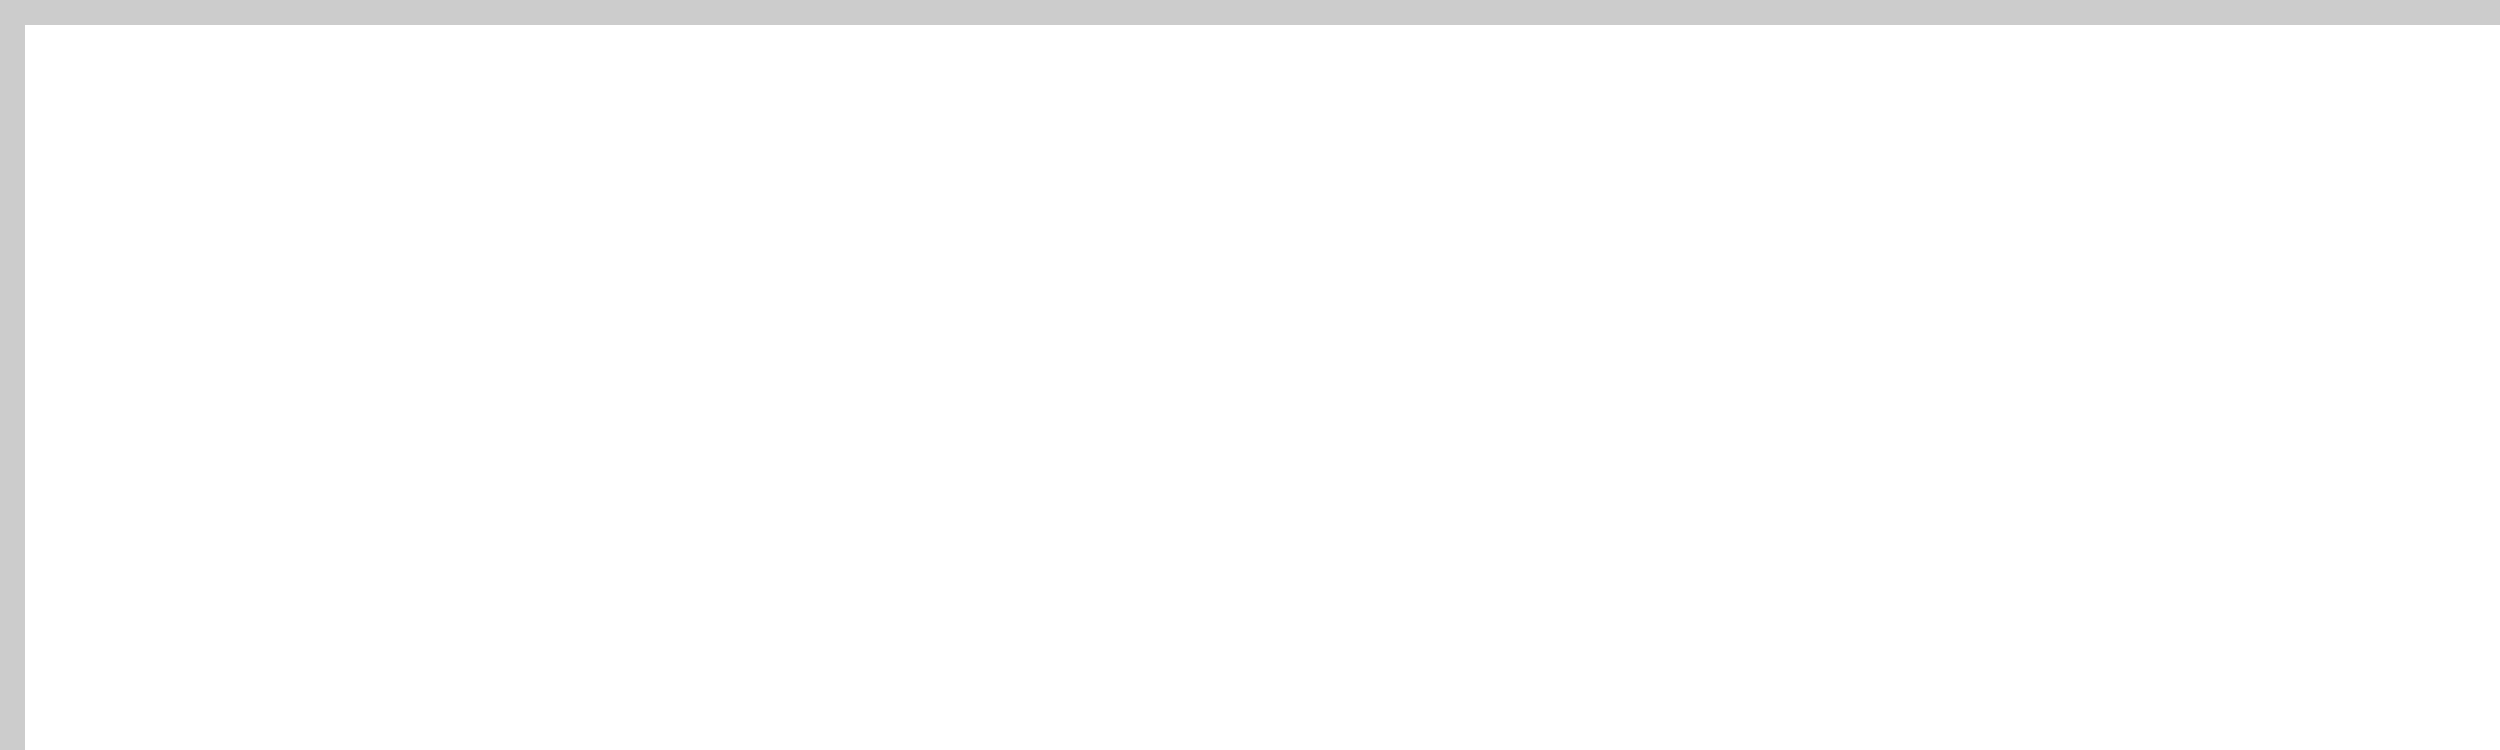
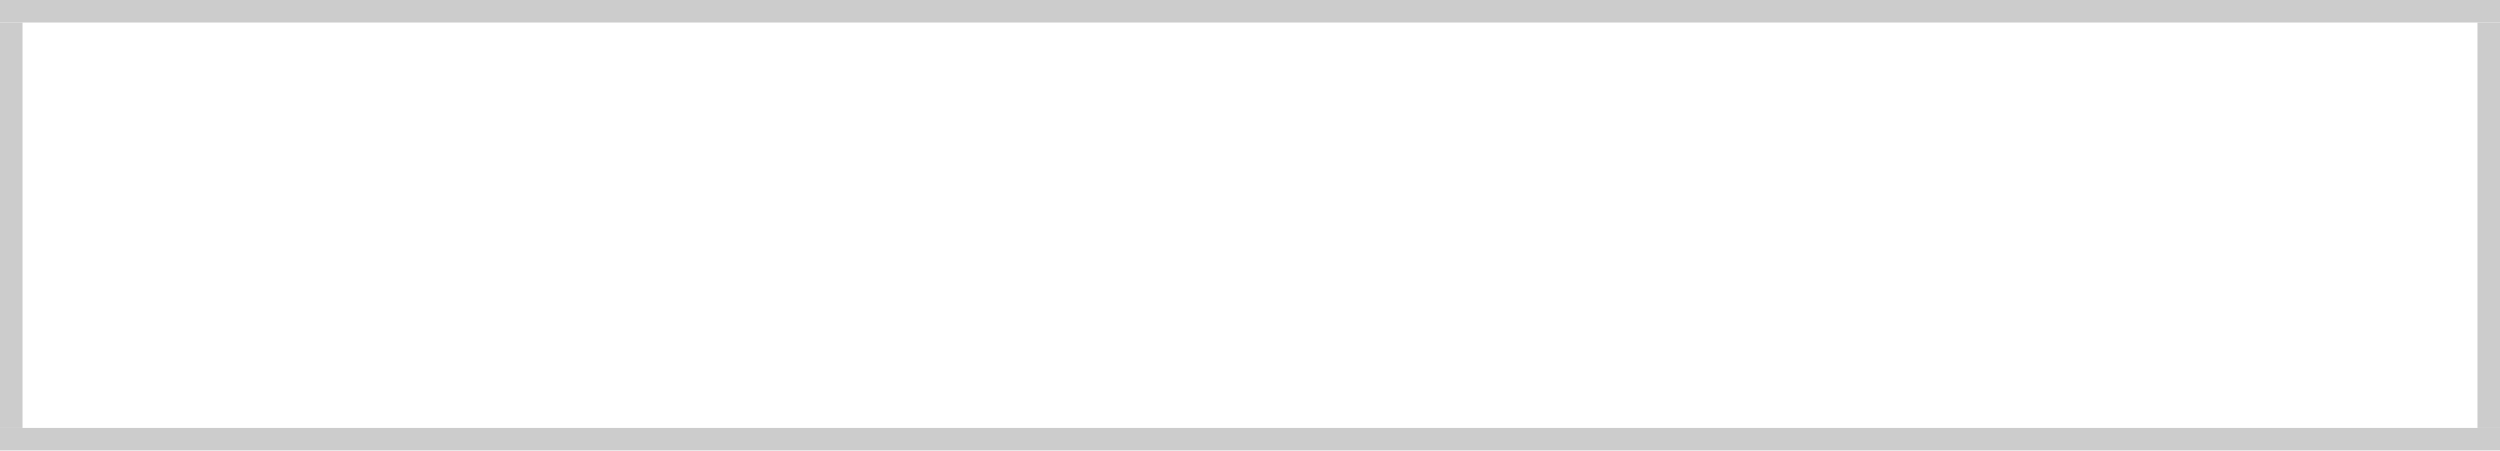
- <svg xmlns="http://www.w3.org/2000/svg" version="1.1" width="100px" height="30px" viewBox="400 158 100 30">
-   <path d="M 1 1  L 100 1  L 100 30  L 1 30  L 1 1  Z " fill-rule="nonzero" fill="rgba(255, 255, 255, 1)" stroke="none" transform="matrix(1 0 0 1 400 158 )" class="fill" />
-   <path d="M 0.5 1  L 0.5 30  " stroke-width="1" stroke-dasharray="0" stroke="rgba(204, 204, 204, 1)" fill="none" transform="matrix(1 0 0 1 400 158 )" class="stroke" />
-   <path d="M 0 0.5  L 100 0.5  " stroke-width="1" stroke-dasharray="0" stroke="rgba(204, 204, 204, 1)" fill="none" transform="matrix(1 0 0 1 400 158 )" class="stroke" />
+ <svg xmlns="http://www.w3.org/2000/svg" version="1.1" width="111px" height="20px" viewBox="0 20 111 20">
+   <path d="M 1 1  L 110 1  L 110 19  L 1 19  L 1 1  Z " fill-rule="nonzero" fill="rgba(255, 255, 255, 1)" stroke="none" transform="matrix(1 0 0 1 0 20 )" class="fill" />
+   <path d="M 0.5 1  L 0.5 19  " stroke-width="1" stroke-dasharray="0" stroke="rgba(204, 204, 204, 1)" fill="none" transform="matrix(1 0 0 1 0 20 )" class="stroke" />
+   <path d="M 0 0.5  L 111 0.5  " stroke-width="1" stroke-dasharray="0" stroke="rgba(204, 204, 204, 1)" fill="none" transform="matrix(1 0 0 1 0 20 )" class="stroke" />
+   <path d="M 110.5 1  L 110.5 19  " stroke-width="1" stroke-dasharray="0" stroke="rgba(204, 204, 204, 1)" fill="none" transform="matrix(1 0 0 1 0 20 )" class="stroke" />
+   <path d="M 0 19.5  L 111 19.5  " stroke-width="1" stroke-dasharray="0" stroke="rgba(204, 204, 204, 1)" fill="none" transform="matrix(1 0 0 1 0 20 )" class="stroke" />
</svg>
